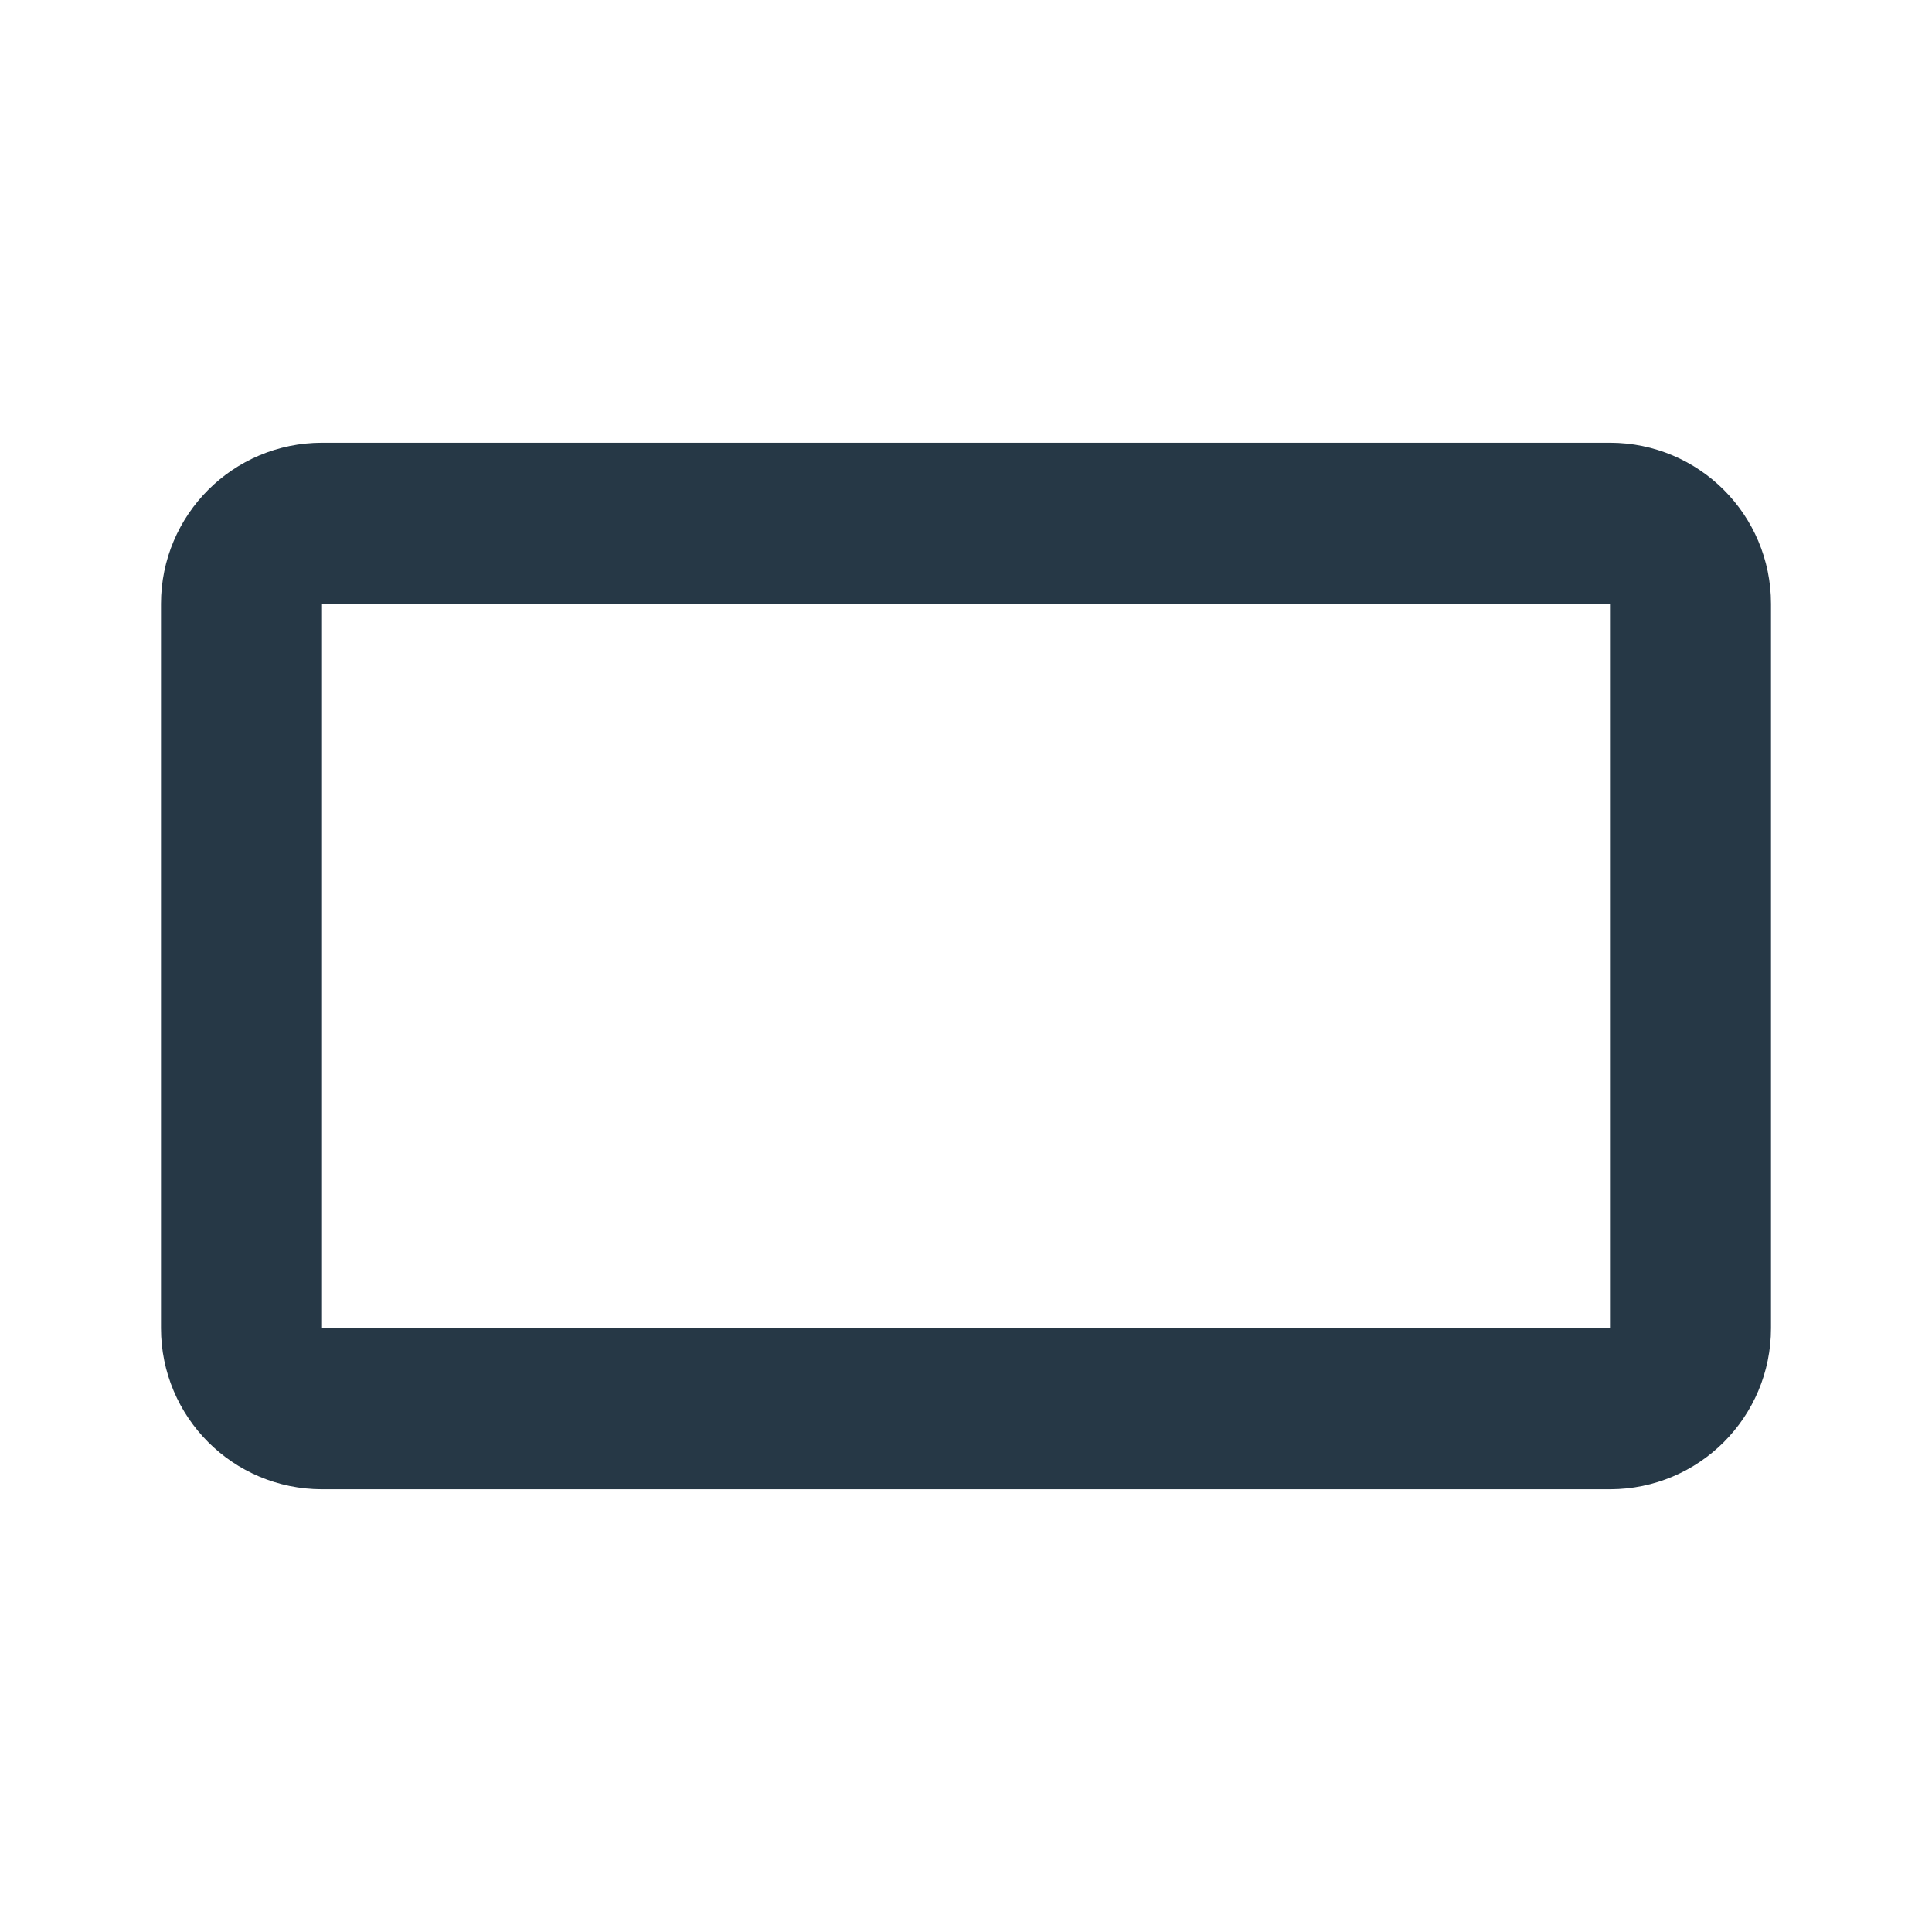
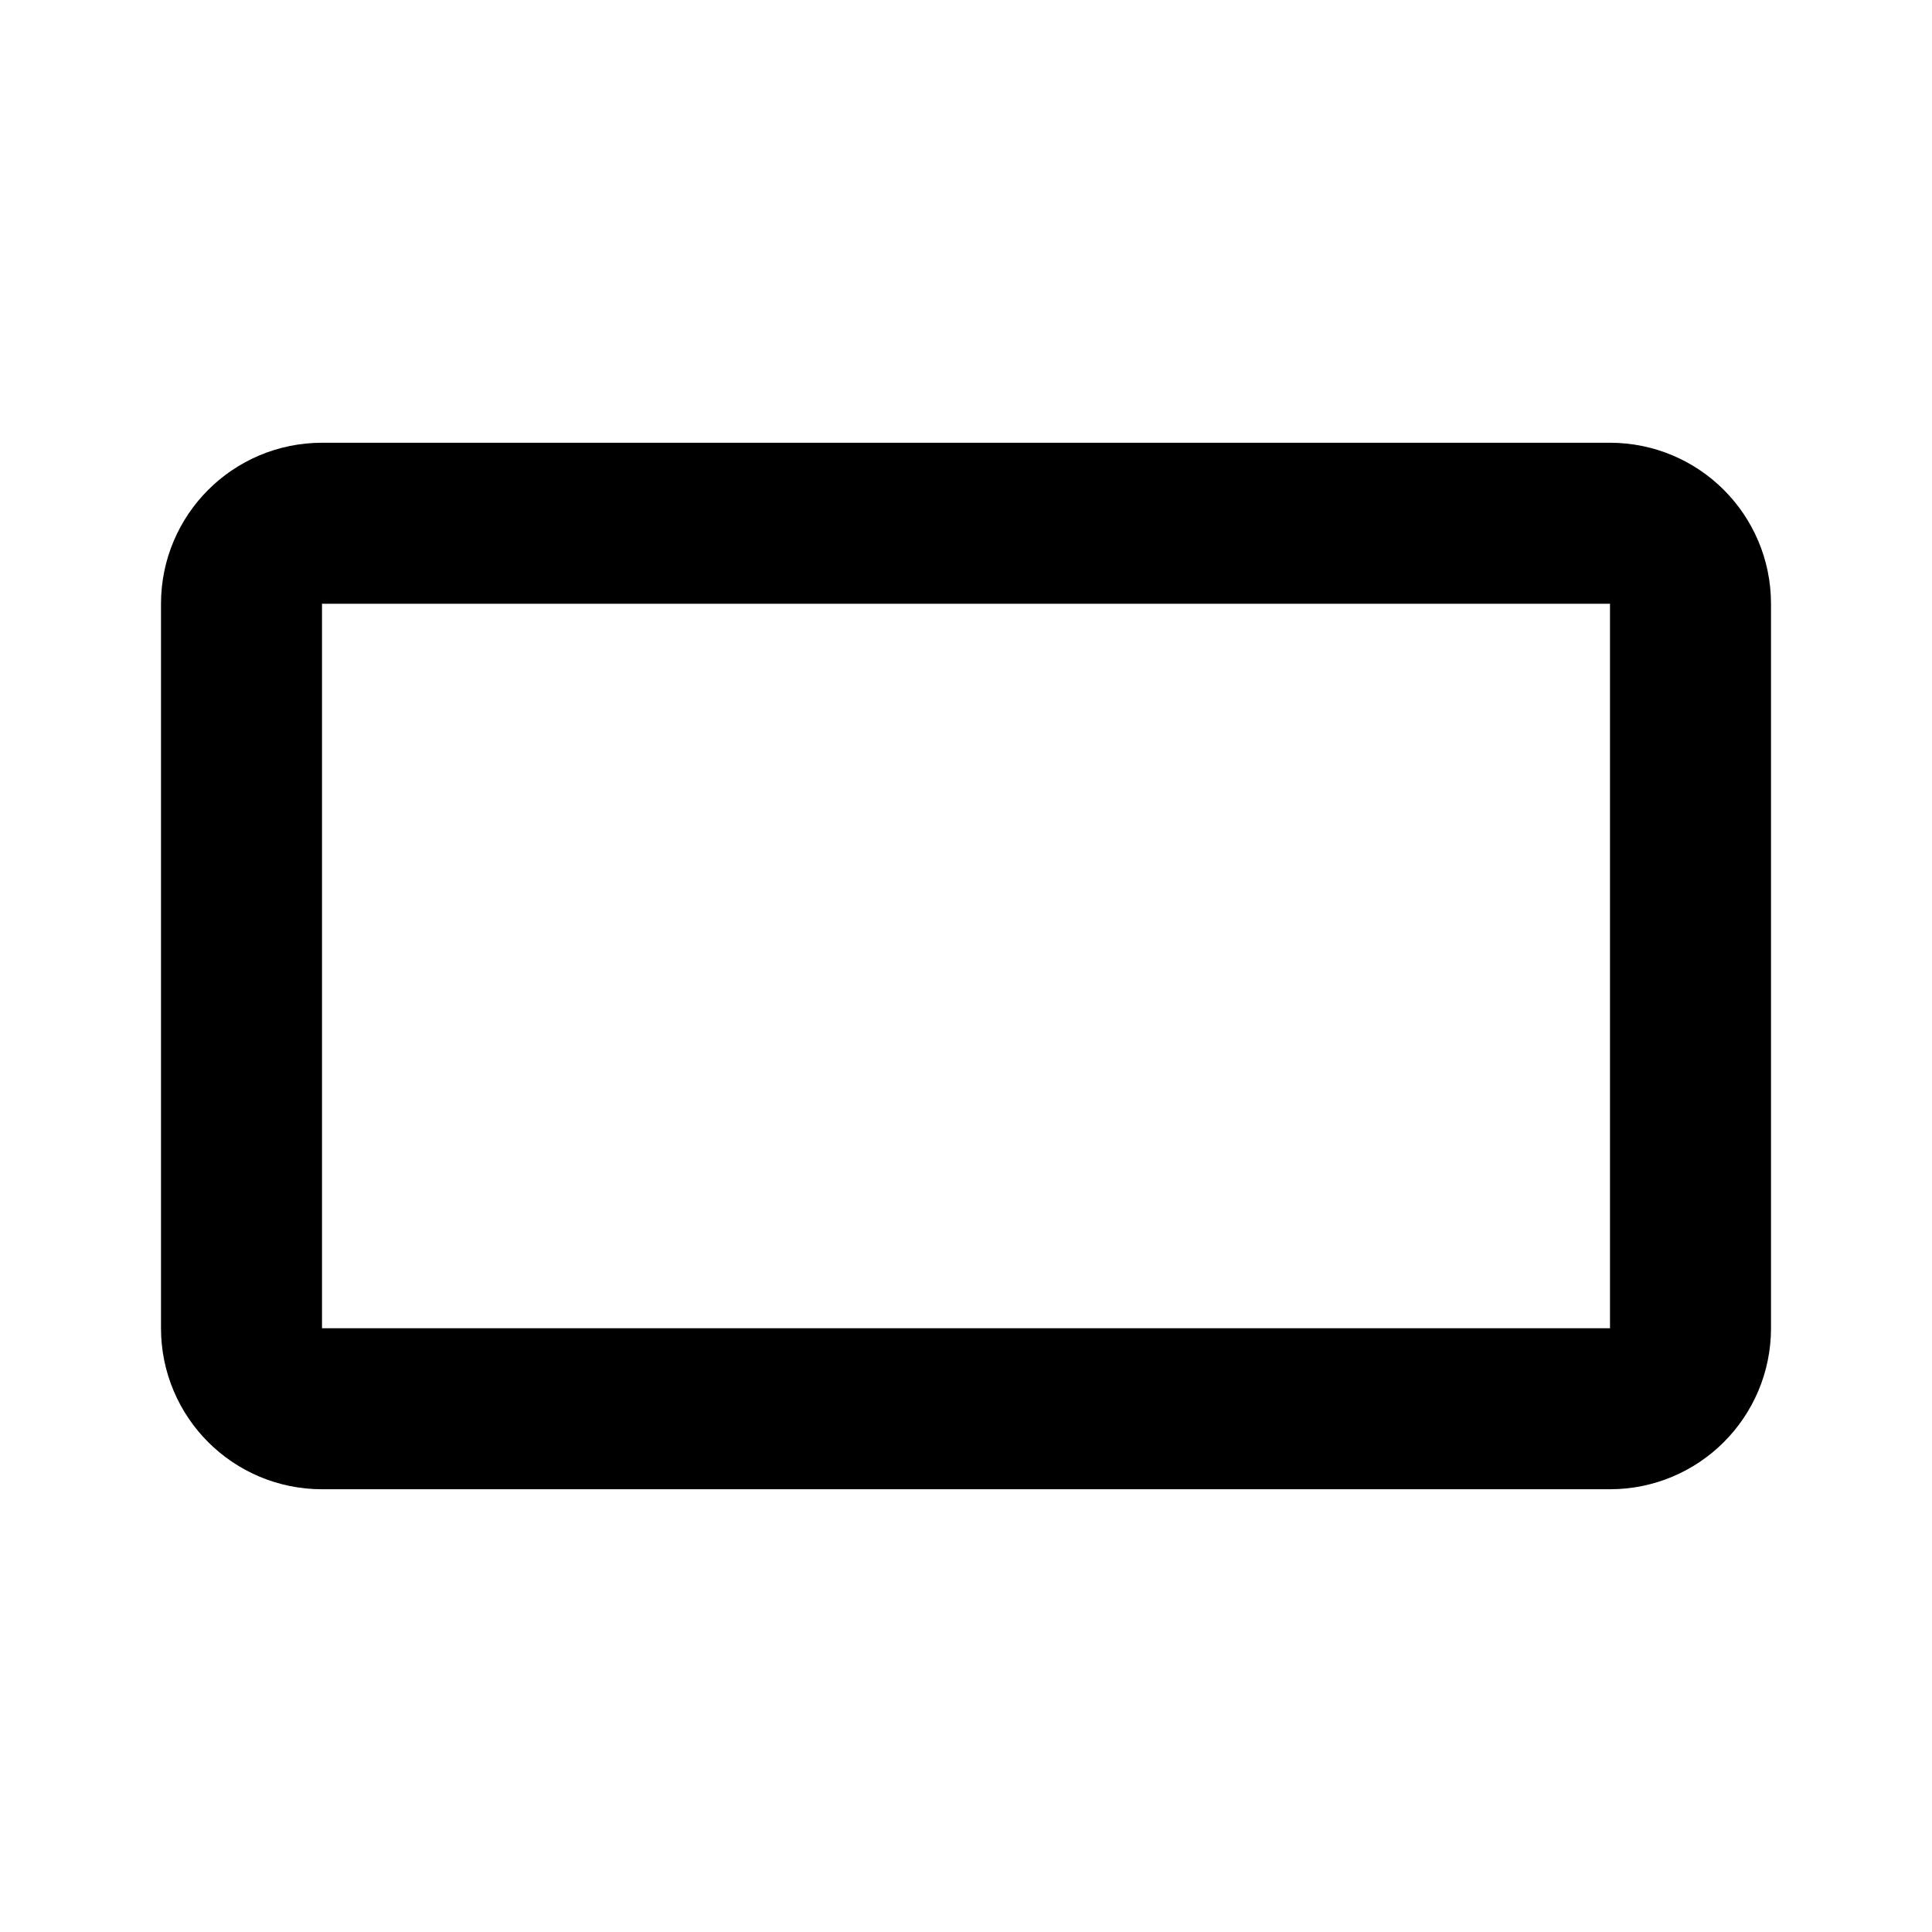
- <svg xmlns="http://www.w3.org/2000/svg" viewBox="0 0 24 24" fill="none" stroke="#263846" stroke-width="2" stroke-linecap="round" stroke-linejoin="round">
+ <svg xmlns="http://www.w3.org/2000/svg" id="icon" viewBox="0 0 24 24" fill="none" stroke="currentColor" stroke-width="2" stroke-linecap="round" stroke-linejoin="round">
  <rect x="3" y="6.5" width="18" height="11" rx="1" />
</svg>
